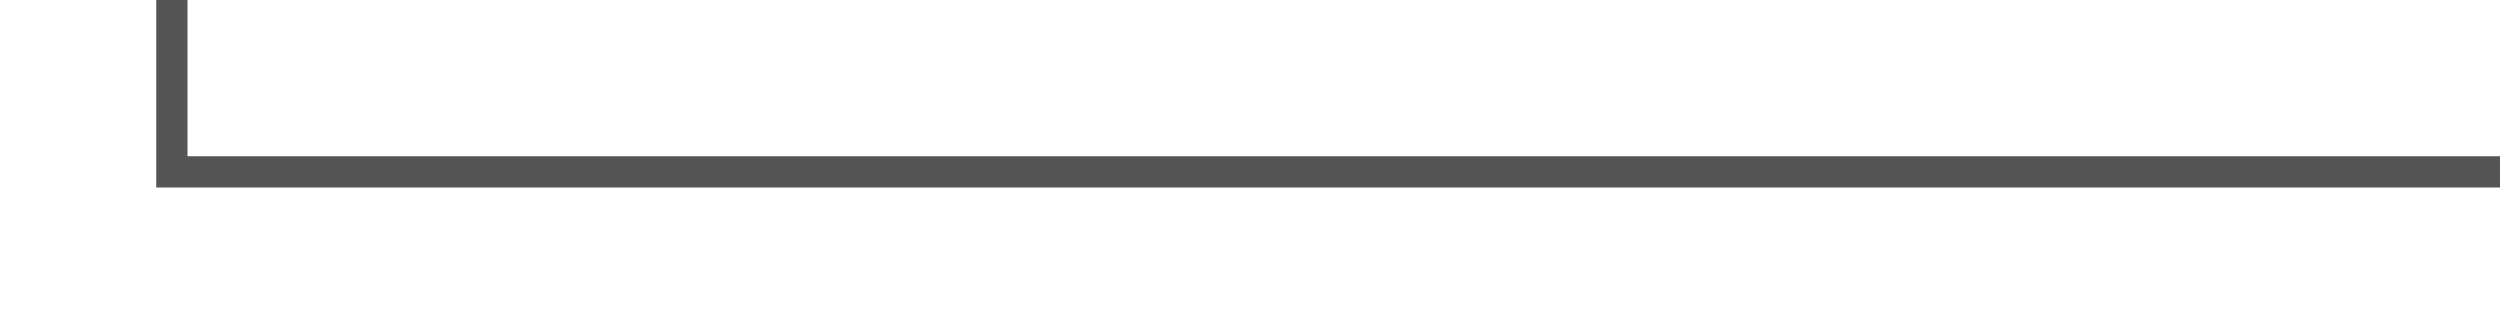
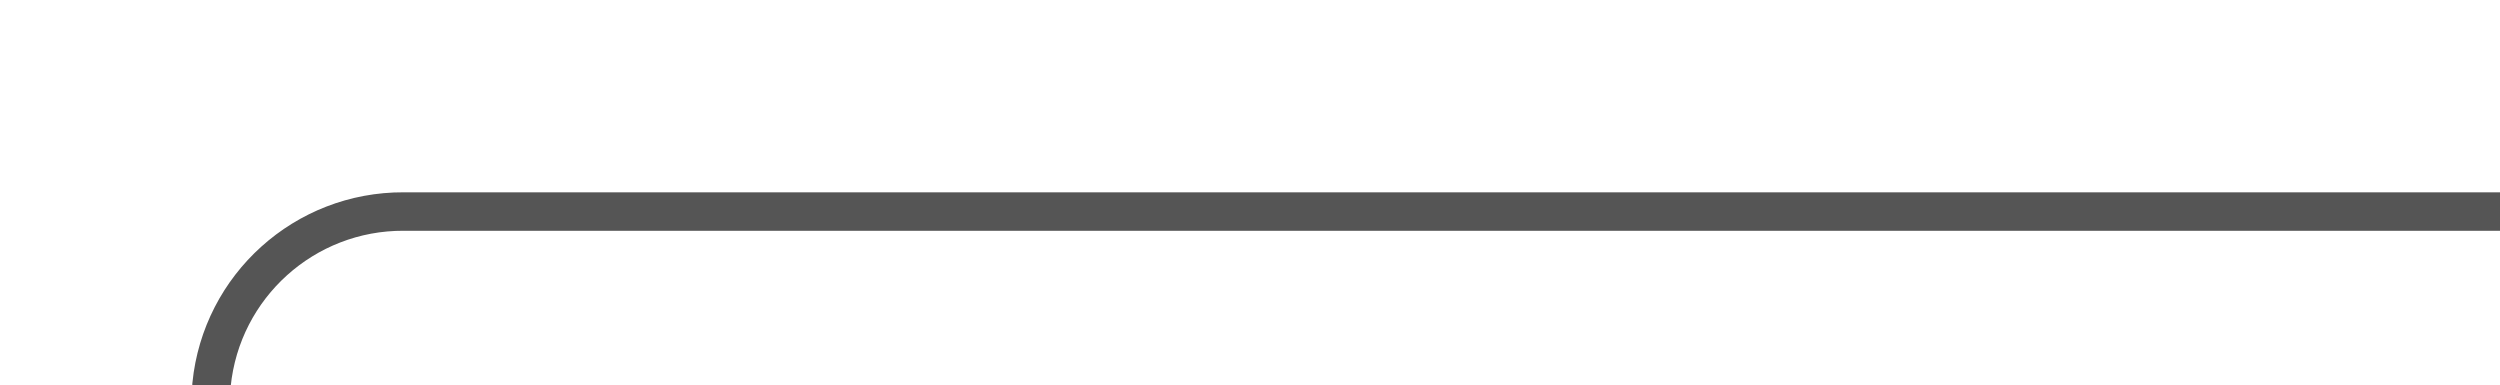
- <svg xmlns="http://www.w3.org/2000/svg" version="1.1" width="80px" height="10px" preserveAspectRatio="xMinYMid meet" viewBox="1405 943  80 8">
-   <path d="M 1337 872.5  L 1410.5 872.5  L 1410.5 947.5  L 1485.5 947.5  " stroke-width="1" stroke="#555555" fill="none" />
-   <path d="M 1339 869.5  A 3 3 0 0 0 1336 872.5 A 3 3 0 0 0 1339 875.5 A 3 3 0 0 0 1342 872.5 A 3 3 0 0 0 1339 869.5 Z " fill-rule="nonzero" fill="#555555" stroke="none" />
+ <svg xmlns="http://www.w3.org/2000/svg" version="1.1" width="65px" height="10px" preserveAspectRatio="xMinYMid meet" viewBox="1418 92  65 8">
+   <path d="M 1365 131.5  L 1418 131.5  A 5 5 0 0 0 1423.5 126.5 L 1423.5 101  A 5 5 0 0 1 1428.5 96.5 L 1483 96.5  " stroke-width="1" stroke="#555555" fill="none" />
+   <path d="M 1367 128.5  A 3 3 0 0 0 1364 131.5 A 3 3 0 0 0 1367 134.5 A 3 3 0 0 0 1370 131.5 A 3 3 0 0 0 1367 128.5 Z " fill-rule="nonzero" fill="#555555" stroke="none" />
</svg>
